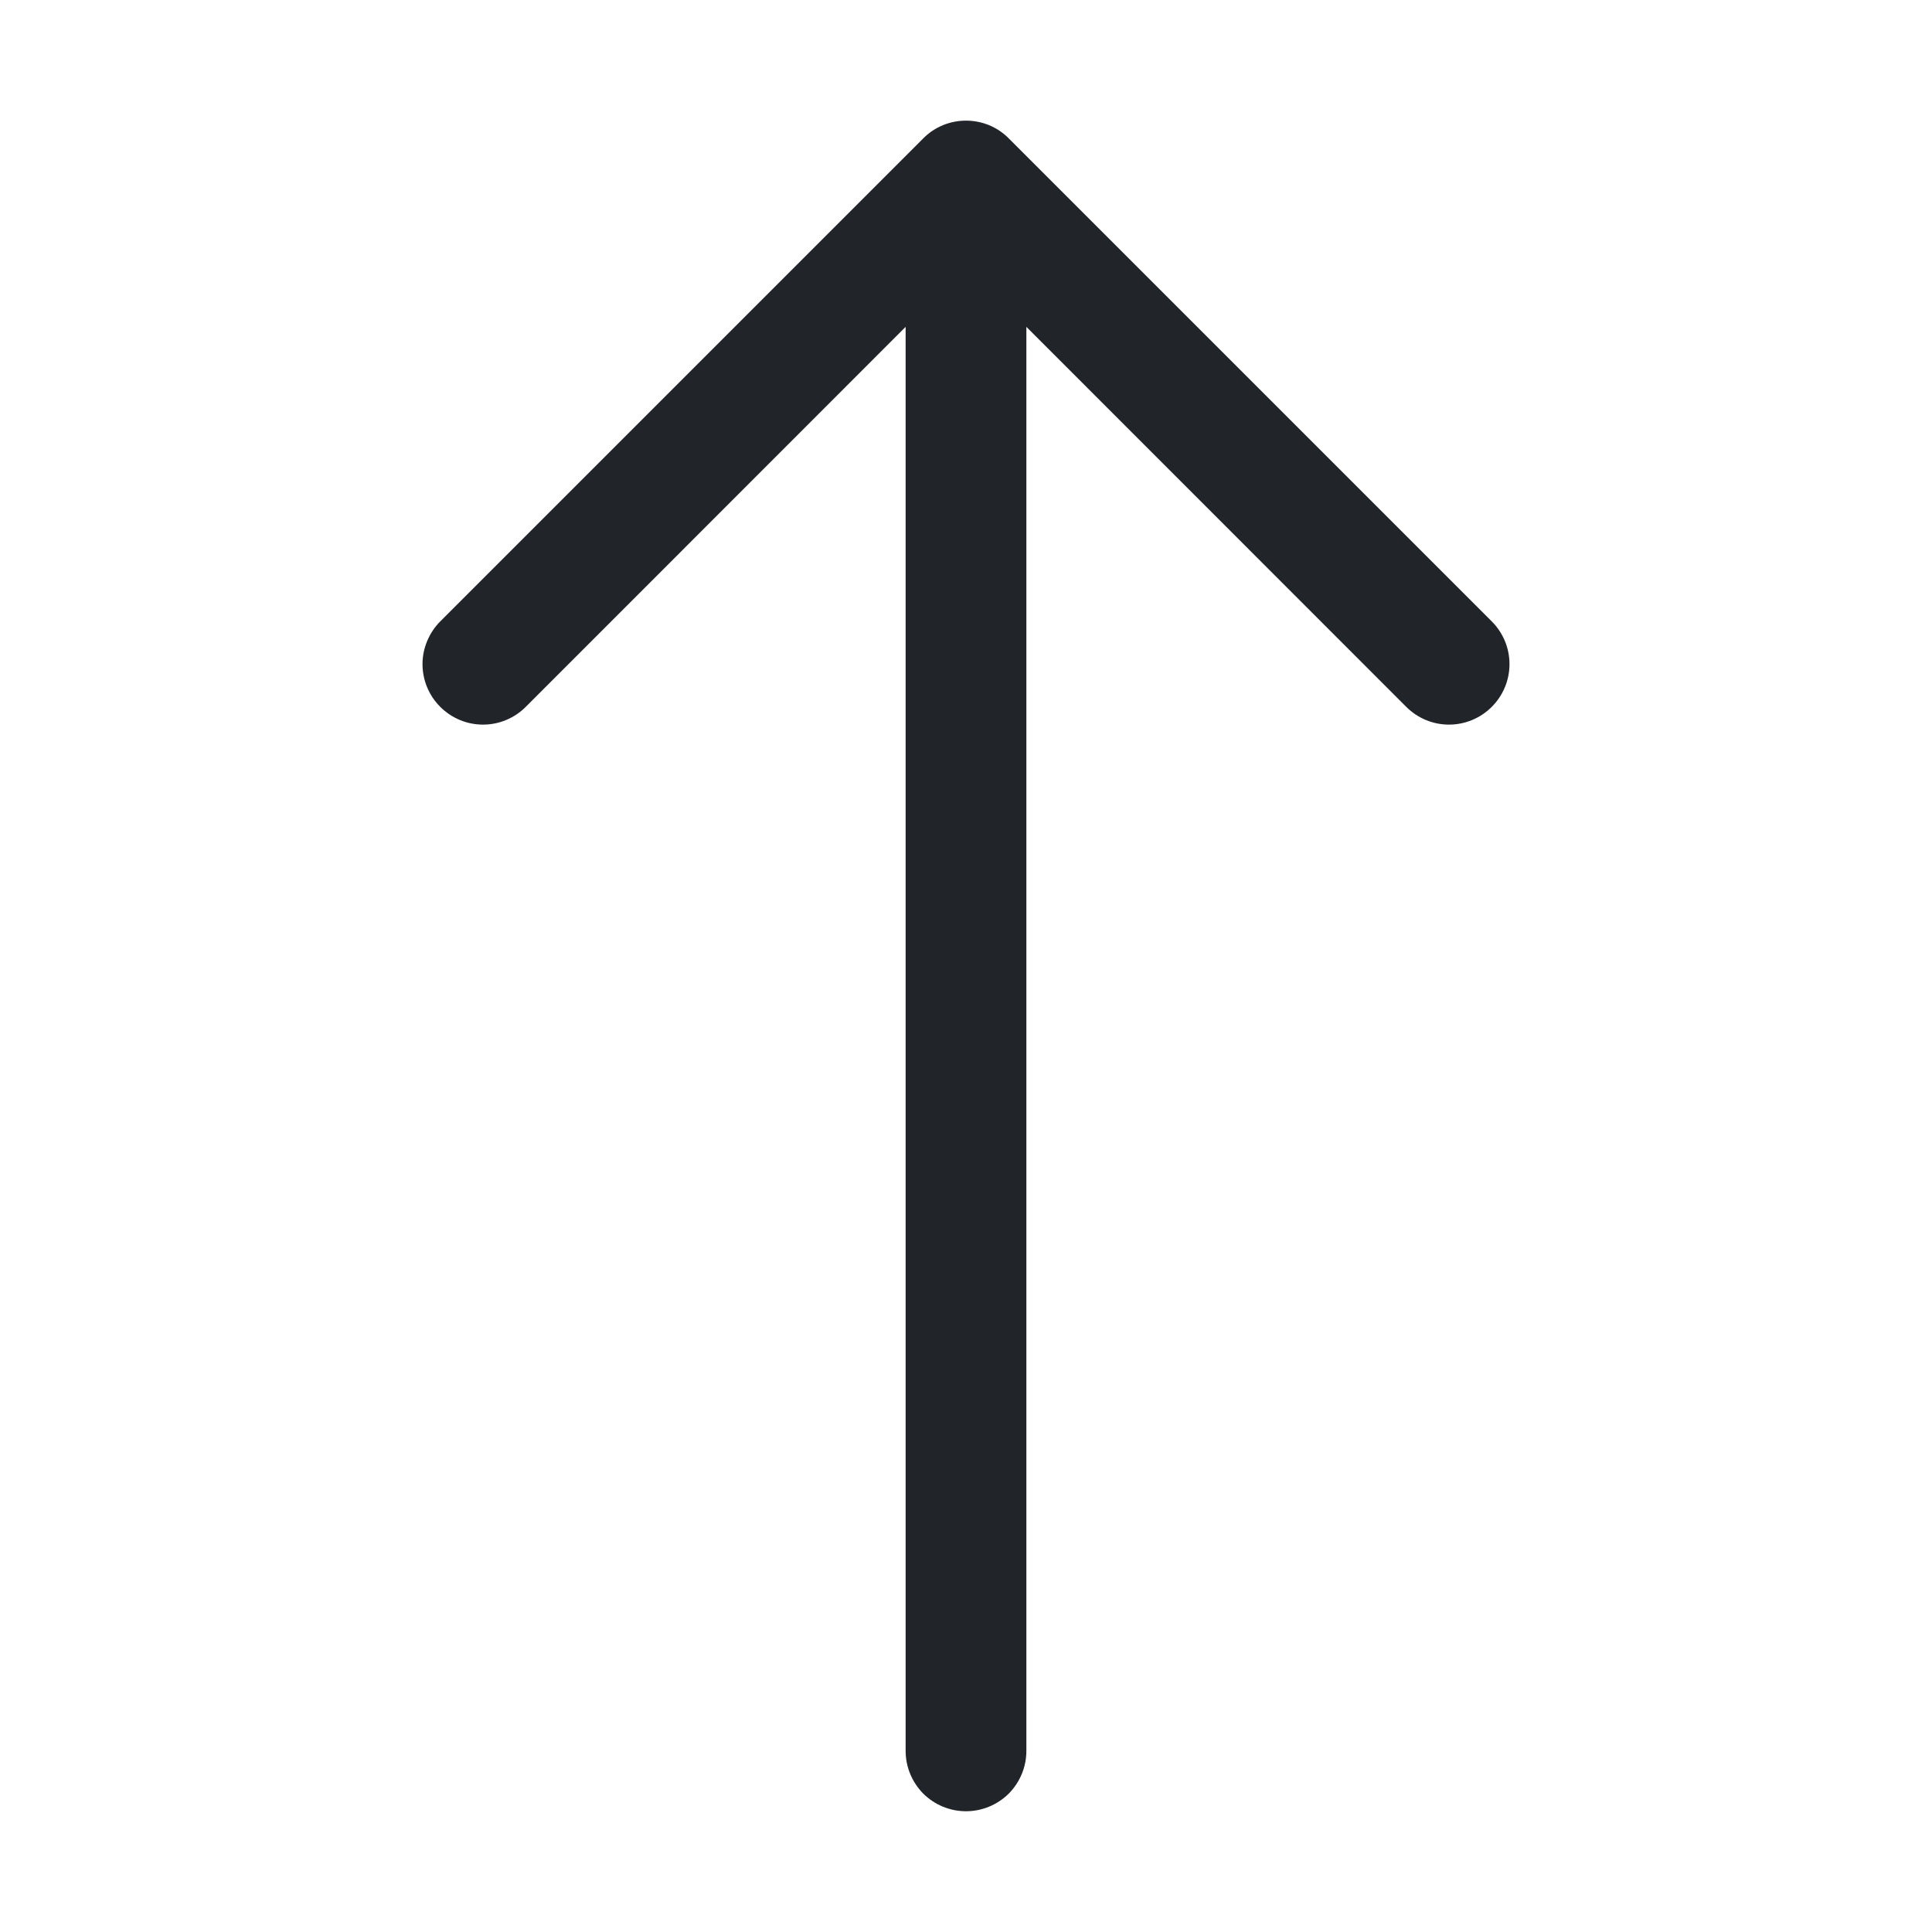
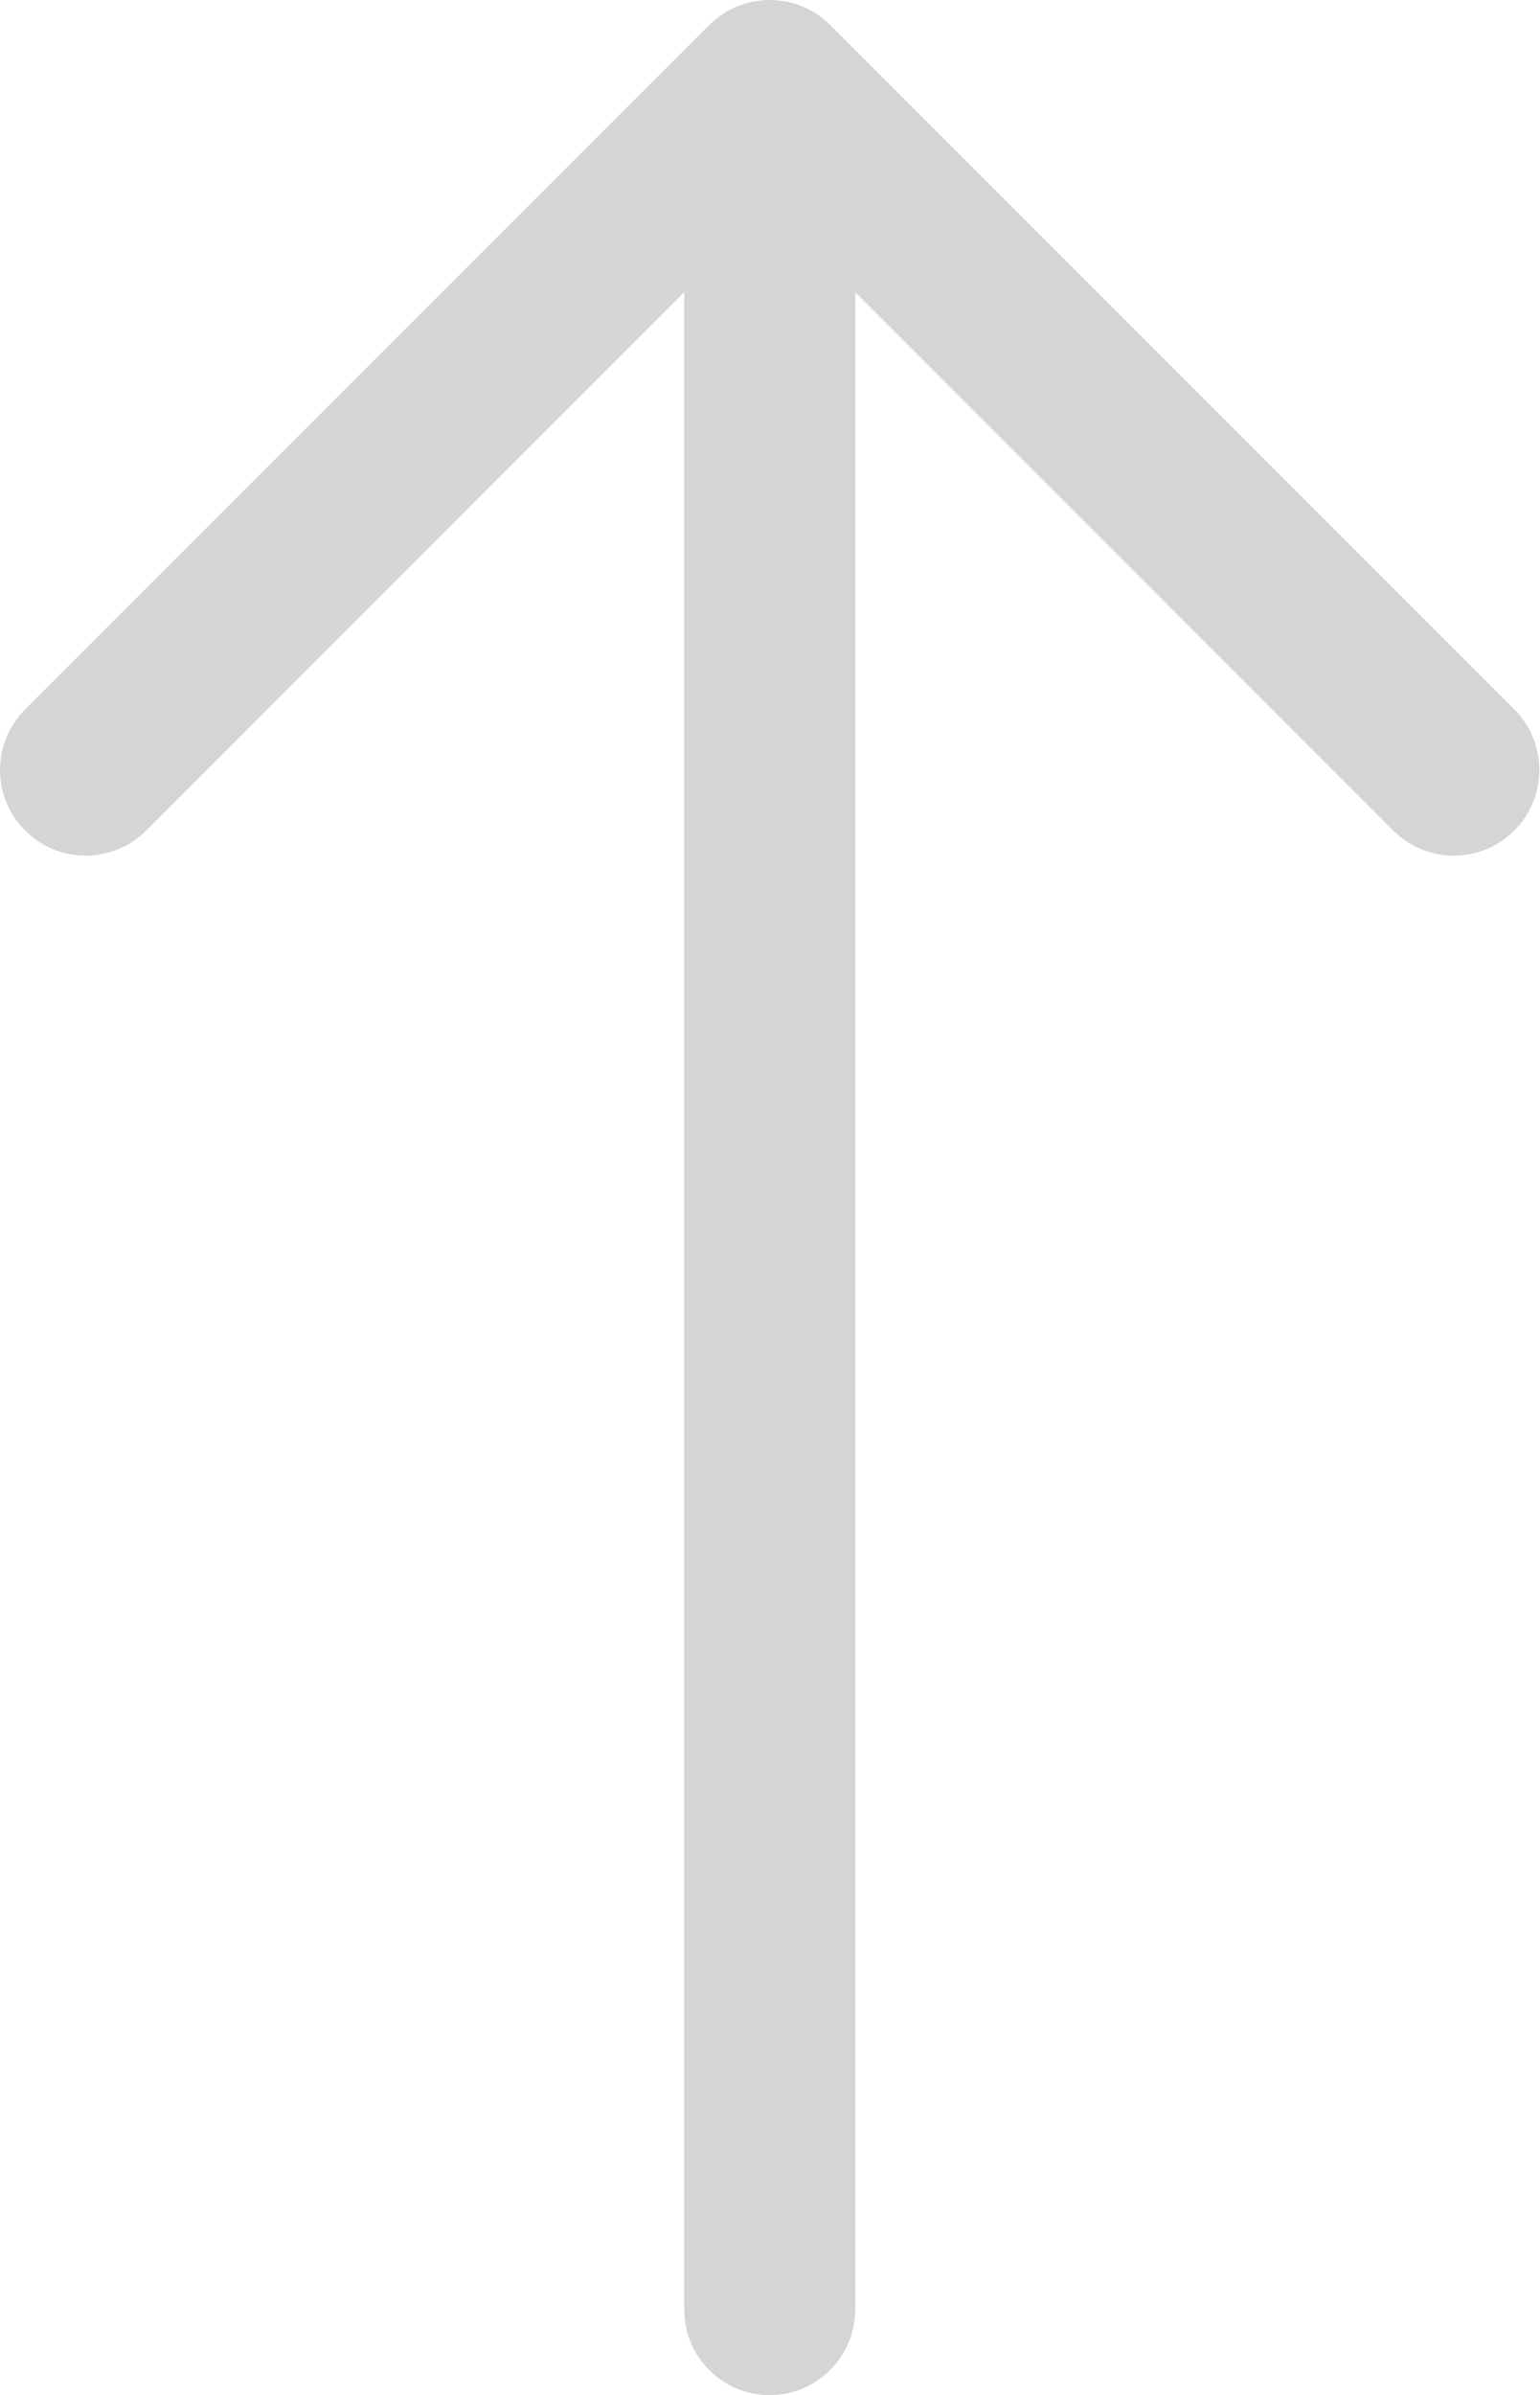
- <svg xmlns="http://www.w3.org/2000/svg" width="16" height="16" viewBox="0 0 16 16" fill="none">
-   <path fill-rule="evenodd" clip-rule="evenodd" d="M8 15C8.133 15 8.26 14.947 8.354 14.854C8.447 14.76 8.5 14.633 8.5 14.5V2.707L11.646 5.854C11.74 5.948 11.867 6.001 12 6.001C12.133 6.001 12.26 5.948 12.354 5.854C12.448 5.76 12.501 5.633 12.501 5.5C12.501 5.367 12.448 5.24 12.354 5.146L8.354 1.146C8.308 1.099 8.252 1.062 8.192 1.037C8.131 1.012 8.066 0.999 8 0.999C7.934 0.999 7.869 1.012 7.808 1.037C7.748 1.062 7.692 1.099 7.646 1.146L3.646 5.146C3.6 5.192 3.563 5.248 3.538 5.308C3.512 5.369 3.499 5.434 3.499 5.5C3.499 5.633 3.552 5.76 3.646 5.854C3.74 5.948 3.867 6.001 4 6.001C4.133 6.001 4.26 5.948 4.354 5.854L7.5 2.707V14.5C7.5 14.633 7.553 14.76 7.646 14.854C7.74 14.947 7.867 15 8 15Z" fill="#212529" />
+ <svg xmlns="http://www.w3.org/2000/svg" width="9" height="14" viewBox="0 0 9 14" fill="none">
+   <path fill-rule="evenodd" clip-rule="evenodd" d="M4.501 14.001C4.633 14.001 4.76 13.948 4.854 13.854C4.948 13.761 5.001 13.633 5.001 13.501V1.708L8.147 4.855C8.241 4.949 8.368 5.002 8.501 5.002C8.633 5.002 8.761 4.949 8.855 4.855C8.949 4.761 9.001 4.634 9.001 4.501C9.001 4.368 8.949 4.241 8.855 4.147L4.855 0.147C4.808 0.1 4.753 0.063 4.692 0.038C4.632 0.013 4.566 0 4.501 0C4.435 0 4.37 0.013 4.309 0.038C4.248 0.063 4.193 0.1 4.147 0.147L0.147 4.147C0.1 4.193 0.063 4.249 0.038 4.309C0.013 4.37 0 4.435 0 4.501C0 4.634 0.053 4.761 0.147 4.855C0.241 4.949 0.368 5.002 0.501 5.002C0.633 5.002 0.761 4.949 0.855 4.855L4.001 1.708V13.501C4.001 13.633 4.053 13.761 4.147 13.854C4.241 13.948 4.368 14.001 4.501 14.001Z" fill="#D5D5D5" />
</svg>
